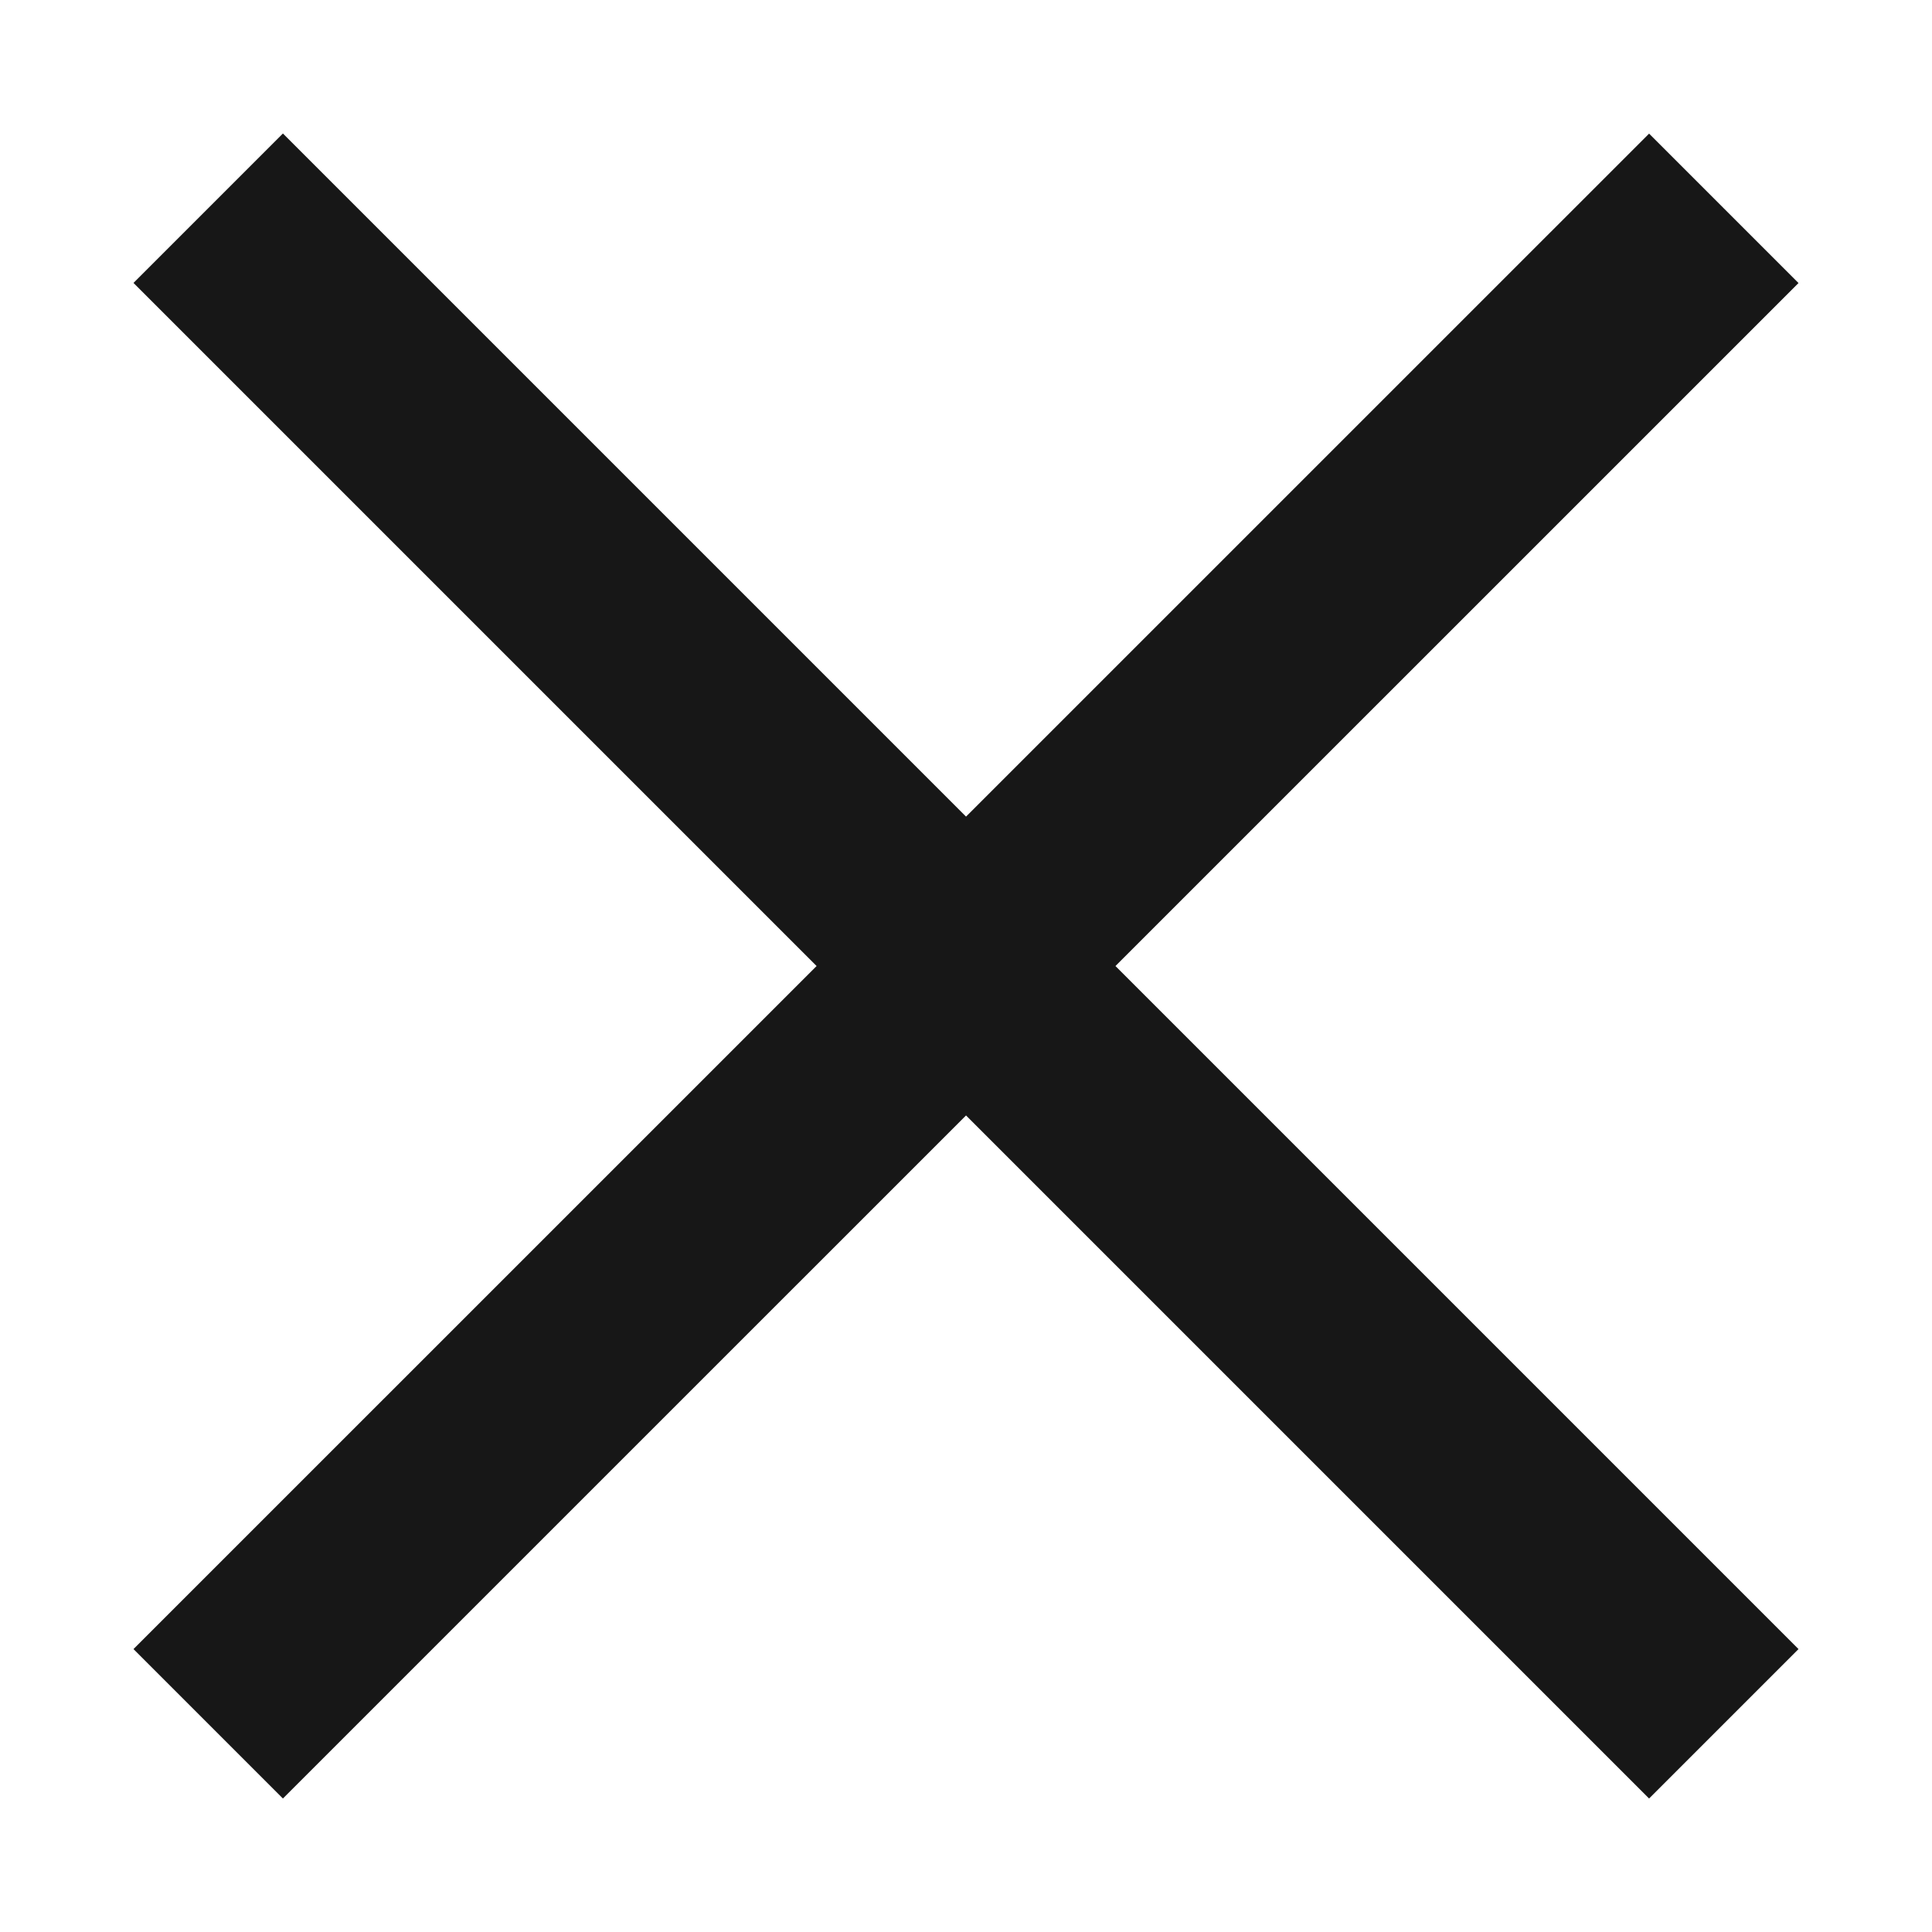
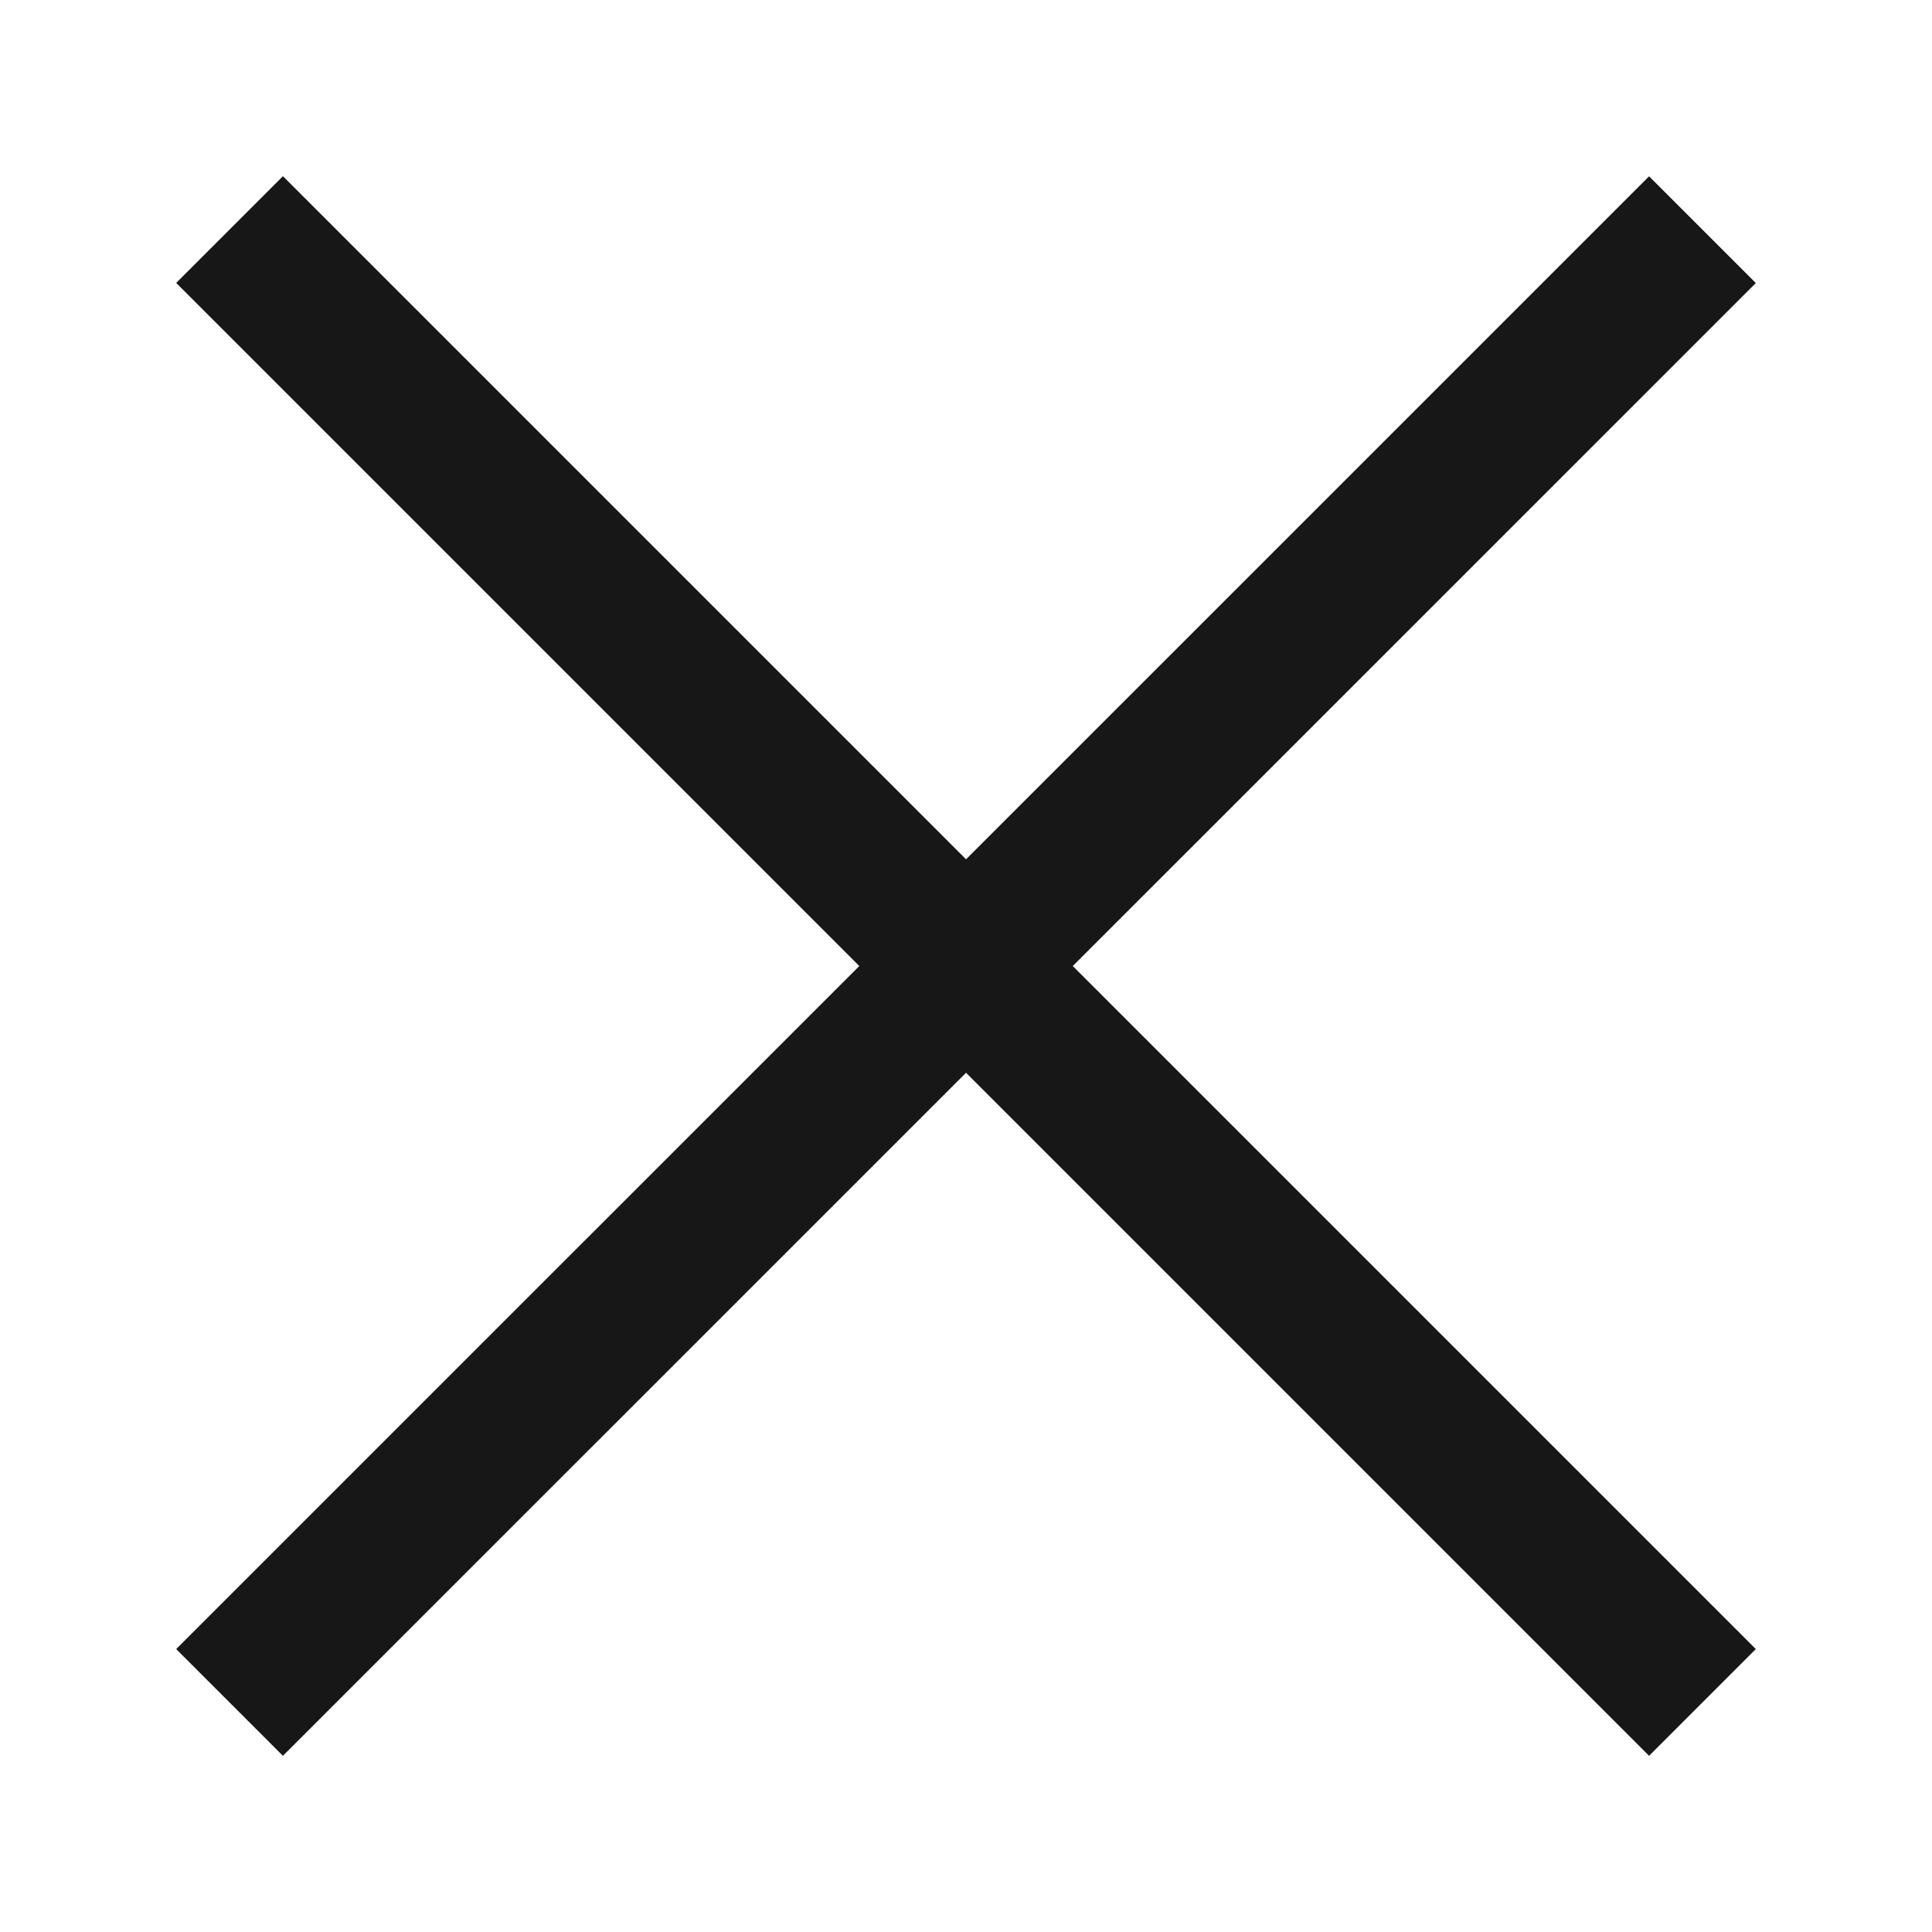
<svg xmlns="http://www.w3.org/2000/svg" width="16" height="16" fill="none">
-   <g id="svg_1" stroke-width="1.75" stroke-linejoin="round" stroke-linecap="square" stroke="#171717">
+   <g id="svg_1" stroke-width="1.25" stroke-linejoin="round" stroke-linecap="square" stroke="#171717">
    <path id="svg_2" d="m2.343,13.657l11.314,-11.313m-11.314,-0.001l11.314,11.314" />
  </g>
</svg>
